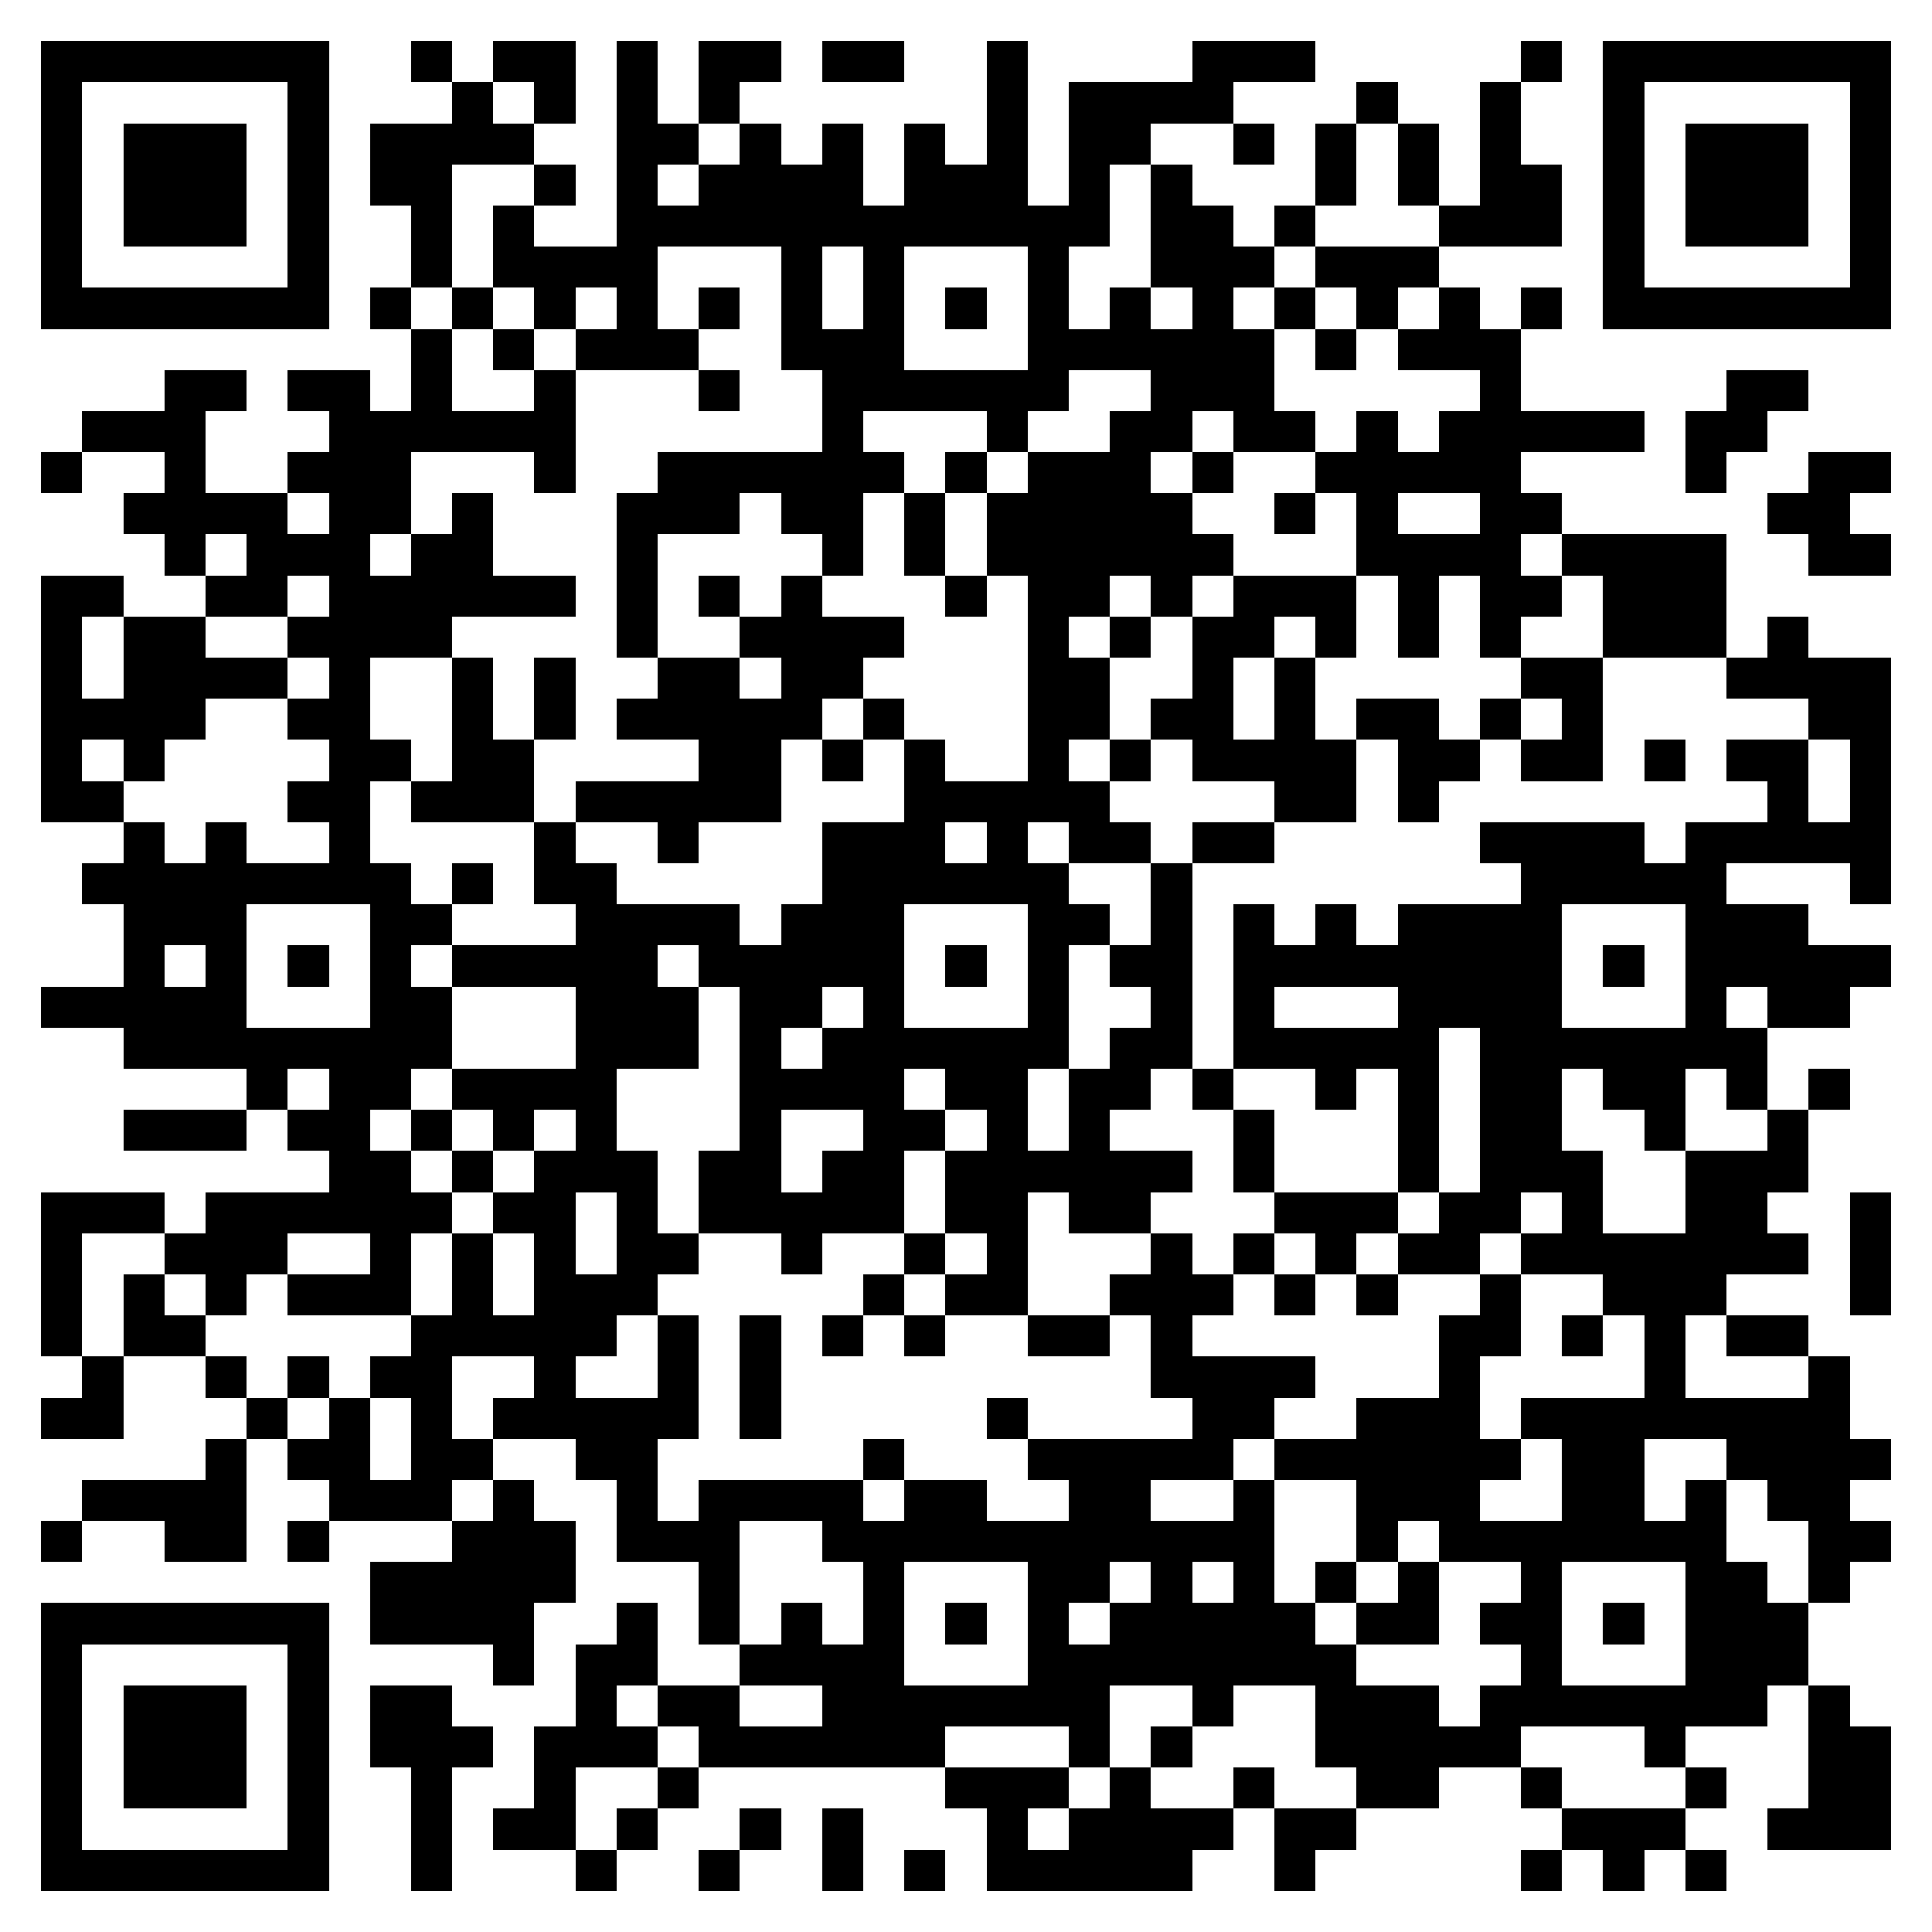
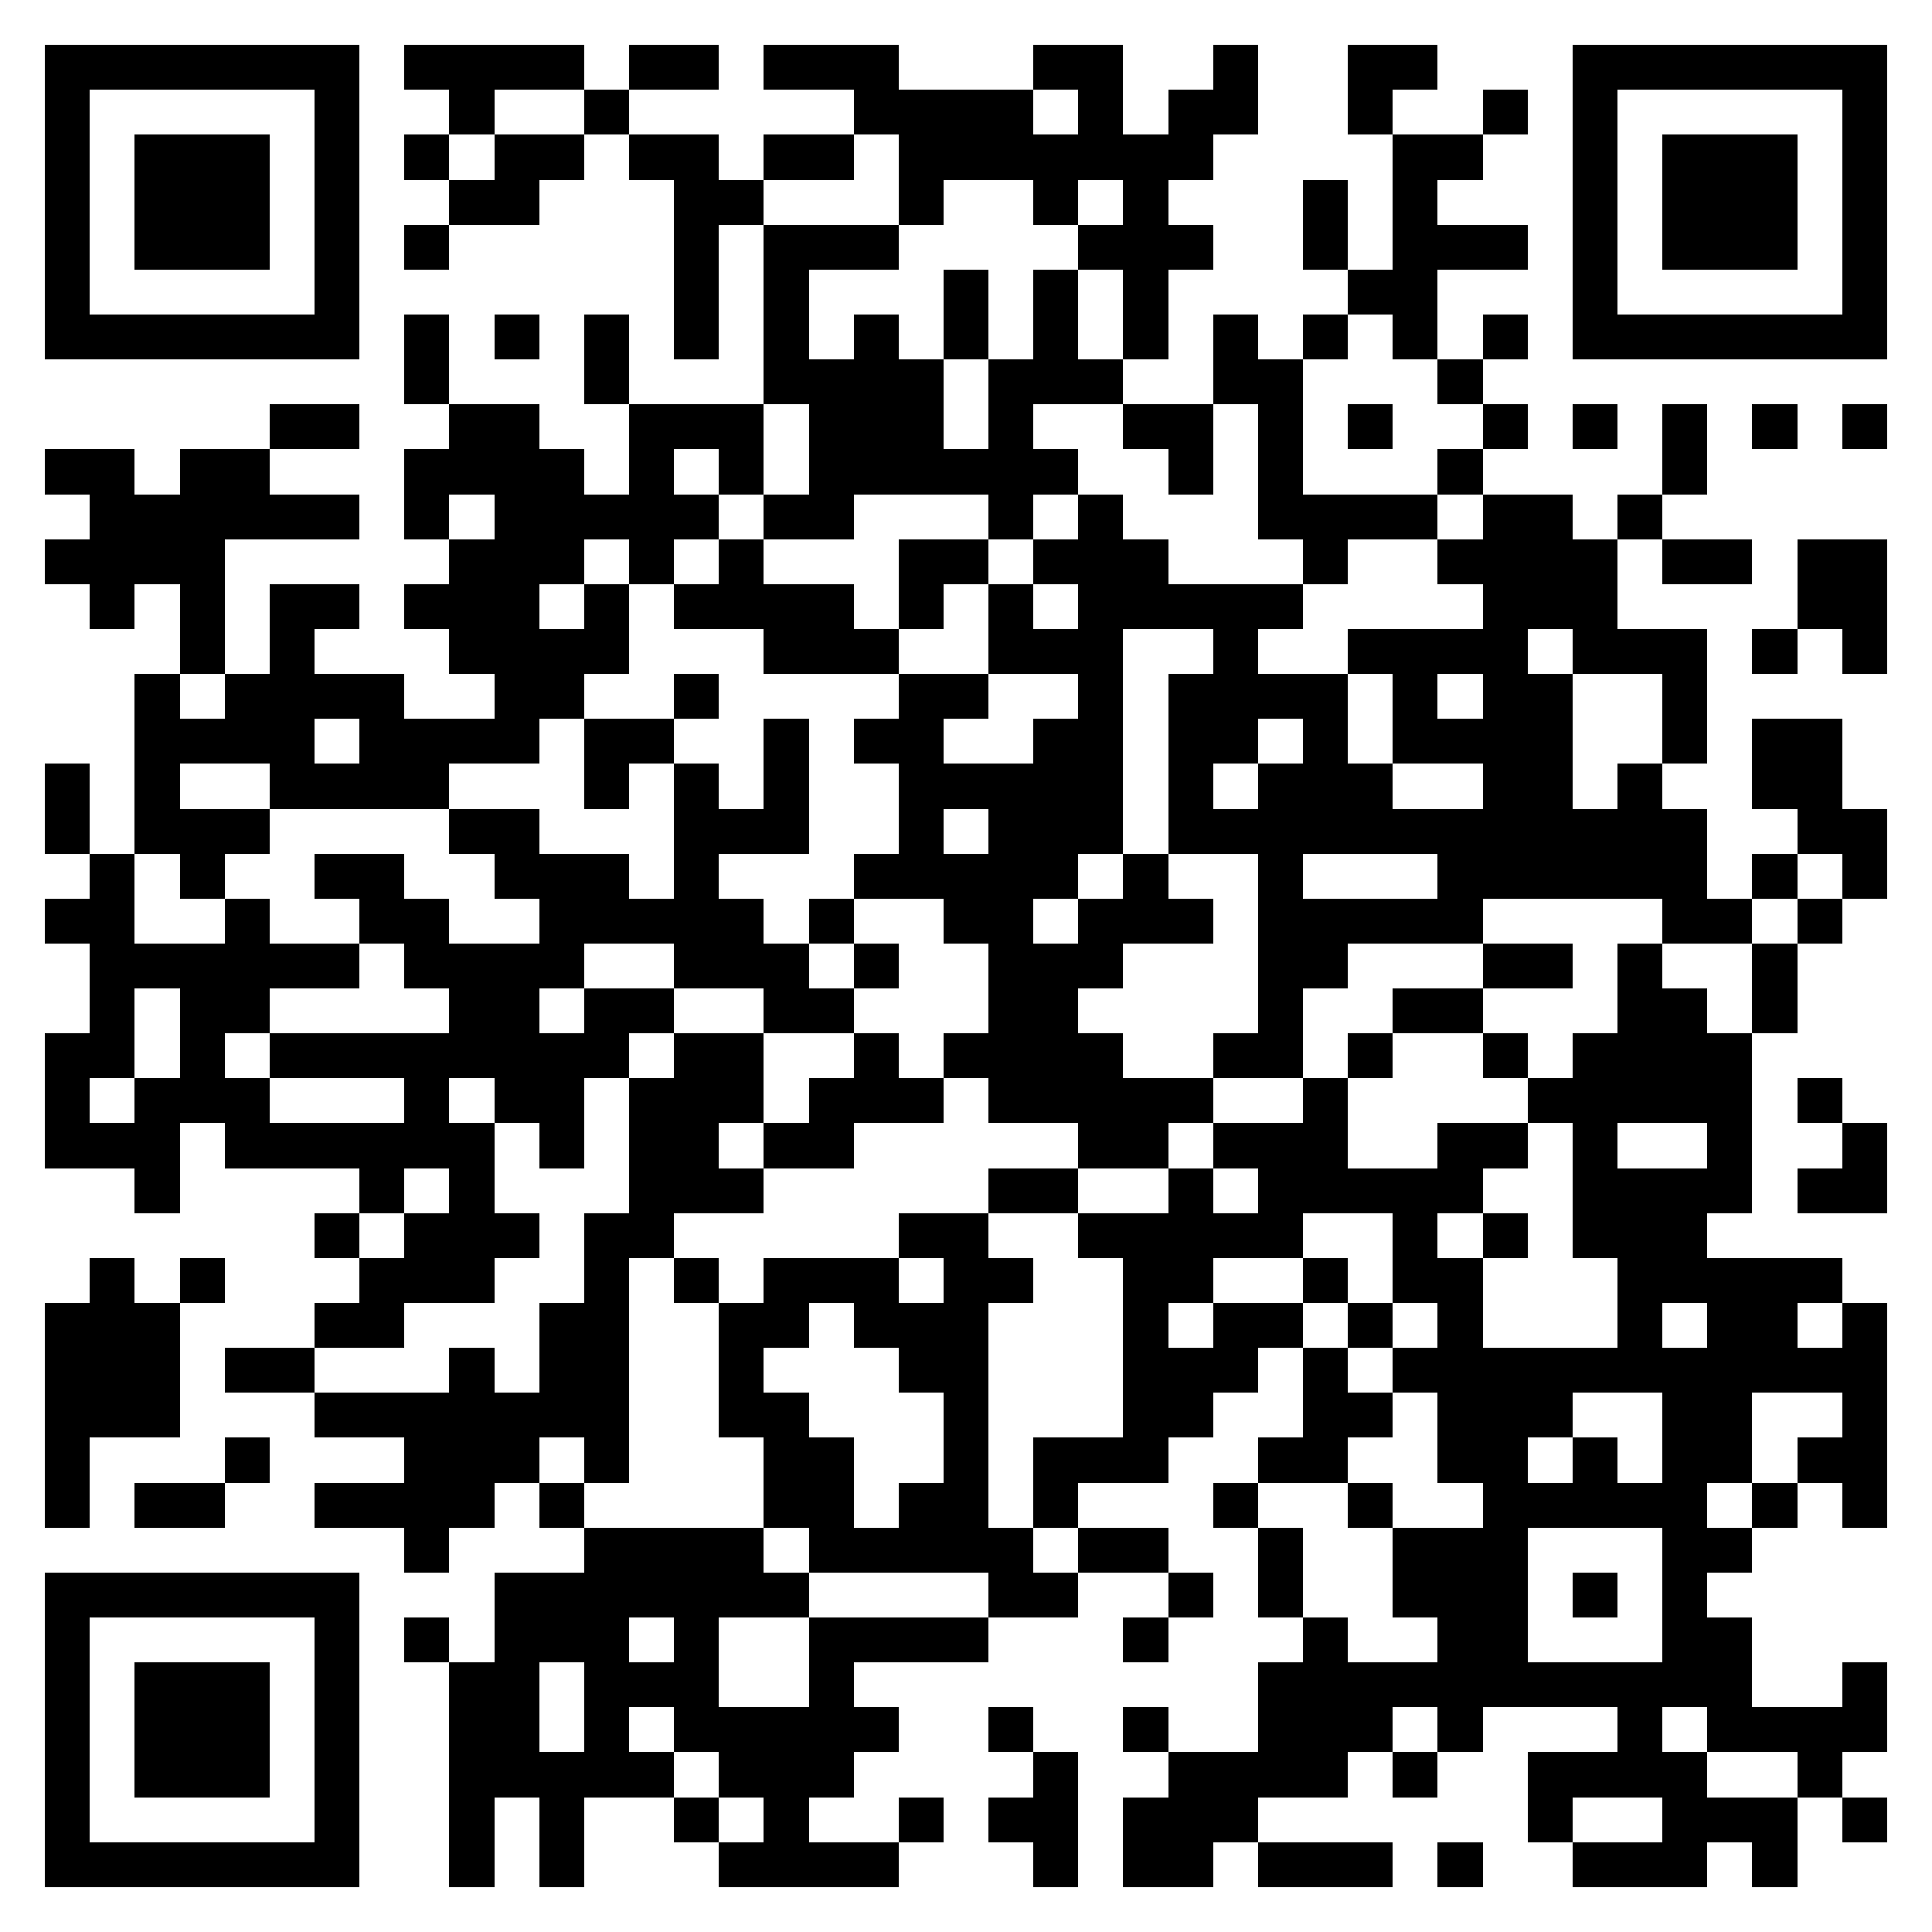
- <svg xmlns="http://www.w3.org/2000/svg" width="900" height="900" viewBox="0 0 47 47" shape-rendering="crispEdges">
-   <path fill="#ffffff" d="M0 0h47v47H0z" />
-   <path stroke="#000000" d="M1 1.5h7m2 0h1m1 0h2m1 0h1m1 0h2m1 0h2m2 0h1m4 0h3m5 0h1m1 0h7M1 2.5h1m5 0h1m3 0h1m1 0h1m1 0h1m1 0h1m6 0h1m1 0h4m3 0h1m2 0h1m2 0h1m5 0h1M1 3.5h1m1 0h3m1 0h1m1 0h4m2 0h2m1 0h1m1 0h1m1 0h1m1 0h1m1 0h2m2 0h1m1 0h1m1 0h1m1 0h1m2 0h1m1 0h3m1 0h1M1 4.5h1m1 0h3m1 0h1m1 0h2m2 0h1m1 0h1m1 0h4m1 0h3m1 0h1m1 0h1m3 0h1m1 0h1m1 0h2m1 0h1m1 0h3m1 0h1M1 5.5h1m1 0h3m1 0h1m2 0h1m1 0h1m2 0h12m1 0h2m1 0h1m3 0h3m1 0h1m1 0h3m1 0h1M1 6.5h1m5 0h1m2 0h1m1 0h4m3 0h1m1 0h1m3 0h1m2 0h3m1 0h3m4 0h1m5 0h1M1 7.5h7m1 0h1m1 0h1m1 0h1m1 0h1m1 0h1m1 0h1m1 0h1m1 0h1m1 0h1m1 0h1m1 0h1m1 0h1m1 0h1m1 0h1m1 0h1m1 0h7M10 8.5h1m1 0h1m1 0h3m2 0h3m3 0h6m1 0h1m1 0h3M4 9.5h2m1 0h2m1 0h1m2 0h1m3 0h1m2 0h6m2 0h3m5 0h1m5 0h2M2 10.5h3m3 0h6m6 0h1m3 0h1m2 0h2m1 0h2m1 0h1m1 0h5m1 0h2M1 11.5h1m2 0h1m2 0h3m3 0h1m2 0h6m1 0h1m1 0h3m1 0h1m2 0h5m4 0h1m2 0h2M3 12.5h4m1 0h2m1 0h1m3 0h3m1 0h2m1 0h1m1 0h5m2 0h1m1 0h1m2 0h2m5 0h2M4 13.5h1m1 0h3m1 0h2m3 0h1m4 0h1m1 0h1m1 0h6m3 0h4m1 0h4m2 0h2M1 14.5h2m2 0h2m1 0h6m1 0h1m1 0h1m1 0h1m3 0h1m1 0h2m1 0h1m1 0h3m1 0h1m1 0h2m1 0h3M1 15.5h1m1 0h2m2 0h4m4 0h1m2 0h4m3 0h1m1 0h1m1 0h2m1 0h1m1 0h1m1 0h1m2 0h3m1 0h1M1 16.5h1m1 0h4m1 0h1m2 0h1m1 0h1m2 0h2m1 0h2m4 0h2m2 0h1m1 0h1m5 0h2m3 0h4M1 17.5h4m2 0h2m2 0h1m1 0h1m1 0h5m1 0h1m3 0h2m1 0h2m1 0h1m1 0h2m1 0h1m1 0h1m5 0h2M1 18.5h1m1 0h1m4 0h2m1 0h2m4 0h2m1 0h1m1 0h1m2 0h1m1 0h1m1 0h4m1 0h2m1 0h2m1 0h1m1 0h2m1 0h1M1 19.5h2m4 0h2m1 0h3m1 0h5m3 0h5m4 0h2m1 0h1m8 0h1m1 0h1M3 20.5h1m1 0h1m2 0h1m4 0h1m2 0h1m3 0h3m1 0h1m1 0h2m1 0h2m5 0h4m1 0h5M2 21.5h8m1 0h1m1 0h2m5 0h6m2 0h1m8 0h5m3 0h1M3 22.5h3m3 0h2m3 0h4m1 0h3m3 0h2m1 0h1m1 0h1m1 0h1m1 0h4m3 0h3M3 23.5h1m1 0h1m1 0h1m1 0h1m1 0h5m1 0h5m1 0h1m1 0h1m1 0h2m1 0h8m1 0h1m1 0h5M1 24.5h5m3 0h2m3 0h3m1 0h2m1 0h1m3 0h1m2 0h1m1 0h1m3 0h4m3 0h1m1 0h2M3 25.5h8m3 0h3m1 0h1m1 0h6m1 0h2m1 0h5m1 0h7M6 26.5h1m1 0h2m1 0h4m3 0h4m1 0h2m1 0h2m1 0h1m2 0h1m1 0h1m1 0h2m1 0h2m1 0h1m1 0h1M3 27.5h3m1 0h2m1 0h1m1 0h1m1 0h1m3 0h1m2 0h2m1 0h1m1 0h1m3 0h1m3 0h1m1 0h2m2 0h1m2 0h1M8 28.5h2m1 0h1m1 0h3m1 0h2m1 0h2m1 0h6m1 0h1m3 0h1m1 0h3m2 0h3M1 29.5h3m1 0h6m1 0h2m1 0h1m1 0h5m1 0h2m1 0h2m3 0h3m1 0h2m1 0h1m2 0h2m2 0h1M1 30.5h1m2 0h3m2 0h1m1 0h1m1 0h1m1 0h2m2 0h1m2 0h1m1 0h1m3 0h1m1 0h1m1 0h1m1 0h2m1 0h7m1 0h1M1 31.5h1m1 0h1m1 0h1m1 0h3m1 0h1m1 0h3m5 0h1m1 0h2m2 0h3m1 0h1m1 0h1m2 0h1m2 0h3m3 0h1M1 32.5h1m1 0h2m5 0h5m1 0h1m1 0h1m1 0h1m1 0h1m2 0h2m1 0h1m6 0h2m1 0h1m1 0h1m1 0h2M2 33.5h1m2 0h1m1 0h1m1 0h2m2 0h1m2 0h1m1 0h1m9 0h4m3 0h1m4 0h1m3 0h1M1 34.5h2m3 0h1m1 0h1m1 0h1m1 0h5m1 0h1m5 0h1m4 0h2m2 0h3m1 0h8M5 35.5h1m1 0h2m1 0h2m2 0h2m5 0h1m3 0h5m1 0h6m1 0h2m2 0h4M2 36.5h4m2 0h3m1 0h1m2 0h1m1 0h4m1 0h2m2 0h2m2 0h1m2 0h3m2 0h2m1 0h1m1 0h2M1 37.5h1m2 0h2m1 0h1m3 0h3m1 0h3m2 0h11m2 0h1m1 0h7m2 0h2M9 38.5h5m3 0h1m3 0h1m3 0h2m1 0h1m1 0h1m1 0h1m1 0h1m2 0h1m3 0h2m1 0h1M1 39.5h7m1 0h4m2 0h1m1 0h1m1 0h1m1 0h1m1 0h1m1 0h1m1 0h5m1 0h2m1 0h2m1 0h1m1 0h3M1 40.5h1m5 0h1m4 0h1m1 0h2m2 0h4m3 0h8m4 0h1m3 0h3M1 41.5h1m1 0h3m1 0h1m1 0h2m3 0h1m1 0h2m2 0h7m2 0h1m2 0h3m1 0h7m1 0h1M1 42.5h1m1 0h3m1 0h1m1 0h3m1 0h3m1 0h6m3 0h1m1 0h1m3 0h5m3 0h1m3 0h2M1 43.5h1m1 0h3m1 0h1m2 0h1m2 0h1m2 0h1m6 0h3m1 0h1m2 0h1m2 0h2m2 0h1m3 0h1m2 0h2M1 44.5h1m5 0h1m2 0h1m1 0h2m1 0h1m2 0h1m1 0h1m3 0h1m1 0h4m1 0h2m5 0h3m2 0h3M1 45.5h7m2 0h1m3 0h1m2 0h1m2 0h1m1 0h1m1 0h5m2 0h1m5 0h1m1 0h1m1 0h1" />
+ <svg xmlns="http://www.w3.org/2000/svg" width="900" height="900" viewBox="0 0 43 43" shape-rendering="crispEdges">
+   <path fill="#ffffff" d="M0 0h43v43H0z" />
+   <path stroke="#000000" d="M1 1.5h7m1 0h4m1 0h2m1 0h3m3 0h2m2 0h1m2 0h2m3 0h7M1 2.5h1m5 0h1m2 0h1m2 0h1m5 0h4m1 0h1m1 0h2m2 0h1m2 0h1m1 0h1m5 0h1M1 3.5h1m1 0h3m1 0h1m1 0h1m1 0h2m1 0h2m1 0h2m1 0h7m4 0h2m2 0h1m1 0h3m1 0h1M1 4.5h1m1 0h3m1 0h1m2 0h2m3 0h2m3 0h1m2 0h1m1 0h1m3 0h1m1 0h1m3 0h1m1 0h3m1 0h1M1 5.5h1m1 0h3m1 0h1m1 0h1m5 0h1m1 0h3m4 0h3m2 0h1m1 0h3m1 0h1m1 0h3m1 0h1M1 6.5h1m5 0h1m7 0h1m1 0h1m3 0h1m1 0h1m1 0h1m4 0h2m3 0h1m5 0h1M1 7.5h7m1 0h1m1 0h1m1 0h1m1 0h1m1 0h1m1 0h1m1 0h1m1 0h1m1 0h1m1 0h1m1 0h1m1 0h1m1 0h1m1 0h7M9 8.5h1m3 0h1m3 0h4m1 0h3m2 0h2m3 0h1M6 9.5h2m2 0h2m2 0h3m1 0h3m1 0h1m2 0h2m1 0h1m1 0h1m2 0h1m1 0h1m1 0h1m1 0h1m1 0h1M1 10.5h2m1 0h2m3 0h4m1 0h1m1 0h1m1 0h6m2 0h1m1 0h1m3 0h1m4 0h1M2 11.5h6m1 0h1m1 0h5m1 0h2m3 0h1m1 0h1m3 0h4m1 0h2m1 0h1M1 12.5h4m5 0h3m1 0h1m1 0h1m3 0h2m1 0h3m3 0h1m2 0h4m1 0h2m1 0h2M2 13.5h1m1 0h1m1 0h2m1 0h3m1 0h1m1 0h4m1 0h1m1 0h1m1 0h5m4 0h3m4 0h2M4 14.5h1m1 0h1m3 0h4m3 0h3m2 0h3m2 0h1m2 0h4m1 0h3m1 0h1m1 0h1M3 15.5h1m1 0h4m2 0h2m2 0h1m4 0h2m2 0h1m1 0h4m1 0h1m1 0h2m2 0h1M3 16.5h4m1 0h4m1 0h2m2 0h1m1 0h2m2 0h2m1 0h2m1 0h1m1 0h4m2 0h1m1 0h2M1 17.5h1m1 0h1m2 0h4m3 0h1m1 0h1m1 0h1m2 0h5m1 0h1m1 0h3m2 0h2m1 0h1m2 0h2M1 18.5h1m1 0h3m4 0h2m3 0h3m2 0h1m1 0h3m1 0h12m2 0h2M2 19.5h1m1 0h1m2 0h2m2 0h3m1 0h1m3 0h5m1 0h1m2 0h1m3 0h6m1 0h1m1 0h1M1 20.5h2m2 0h1m2 0h2m2 0h5m1 0h1m2 0h2m1 0h3m1 0h5m4 0h2m1 0h1M2 21.5h6m1 0h4m2 0h3m1 0h1m2 0h3m3 0h2m3 0h2m1 0h1m2 0h1M2 22.5h1m1 0h2m4 0h2m1 0h2m2 0h2m3 0h2m4 0h1m2 0h2m3 0h2m1 0h1M1 23.5h2m1 0h1m1 0h8m1 0h2m2 0h1m1 0h4m2 0h2m1 0h1m2 0h1m1 0h4M1 24.5h1m1 0h3m3 0h1m1 0h2m1 0h3m1 0h3m1 0h5m2 0h1m4 0h5m1 0h1M1 25.5h3m1 0h6m1 0h1m1 0h2m1 0h2m5 0h2m1 0h3m2 0h2m1 0h1m2 0h1m2 0h1M3 26.5h1m4 0h1m1 0h1m3 0h3m5 0h2m2 0h1m1 0h5m2 0h4m1 0h2M7 27.5h1m1 0h3m1 0h2m5 0h2m2 0h5m2 0h1m1 0h1m1 0h3M2 28.5h1m1 0h1m3 0h3m2 0h1m1 0h1m1 0h3m1 0h2m2 0h2m2 0h1m1 0h2m3 0h5M1 29.5h3m3 0h2m3 0h2m2 0h2m1 0h3m3 0h1m1 0h2m1 0h1m1 0h1m3 0h1m1 0h2m1 0h1M1 30.5h3m1 0h2m3 0h1m1 0h2m2 0h1m3 0h2m3 0h3m1 0h1m1 0h11M1 31.5h3m3 0h7m2 0h2m3 0h1m3 0h2m2 0h2m1 0h3m2 0h2m2 0h1M1 32.5h1m3 0h1m3 0h3m1 0h1m3 0h2m2 0h1m1 0h3m2 0h2m2 0h2m1 0h1m1 0h2m1 0h2M1 33.5h1m1 0h2m2 0h4m1 0h1m4 0h2m1 0h2m1 0h1m3 0h1m2 0h1m2 0h5m1 0h1m1 0h1M9 34.5h1m3 0h4m1 0h5m1 0h2m2 0h1m2 0h3m3 0h2M1 35.5h7m3 0h7m4 0h2m2 0h1m1 0h1m2 0h3m1 0h1m1 0h1M1 36.5h1m5 0h1m1 0h1m1 0h3m1 0h1m2 0h4m3 0h1m3 0h1m2 0h2m3 0h2M1 37.5h1m1 0h3m1 0h1m2 0h2m1 0h3m2 0h1m9 0h11m2 0h1M1 38.5h1m1 0h3m1 0h1m2 0h2m1 0h1m1 0h5m2 0h1m2 0h1m2 0h3m1 0h1m3 0h1m1 0h4M1 39.5h1m1 0h3m1 0h1m2 0h5m1 0h3m4 0h1m2 0h4m1 0h1m2 0h4m2 0h1M1 40.5h1m5 0h1m2 0h1m1 0h1m2 0h1m1 0h1m2 0h1m1 0h2m1 0h3m6 0h1m2 0h3m1 0h1M1 41.5h7m2 0h1m1 0h1m3 0h4m3 0h1m1 0h2m1 0h3m1 0h1m2 0h3m1 0h1" />
</svg>
